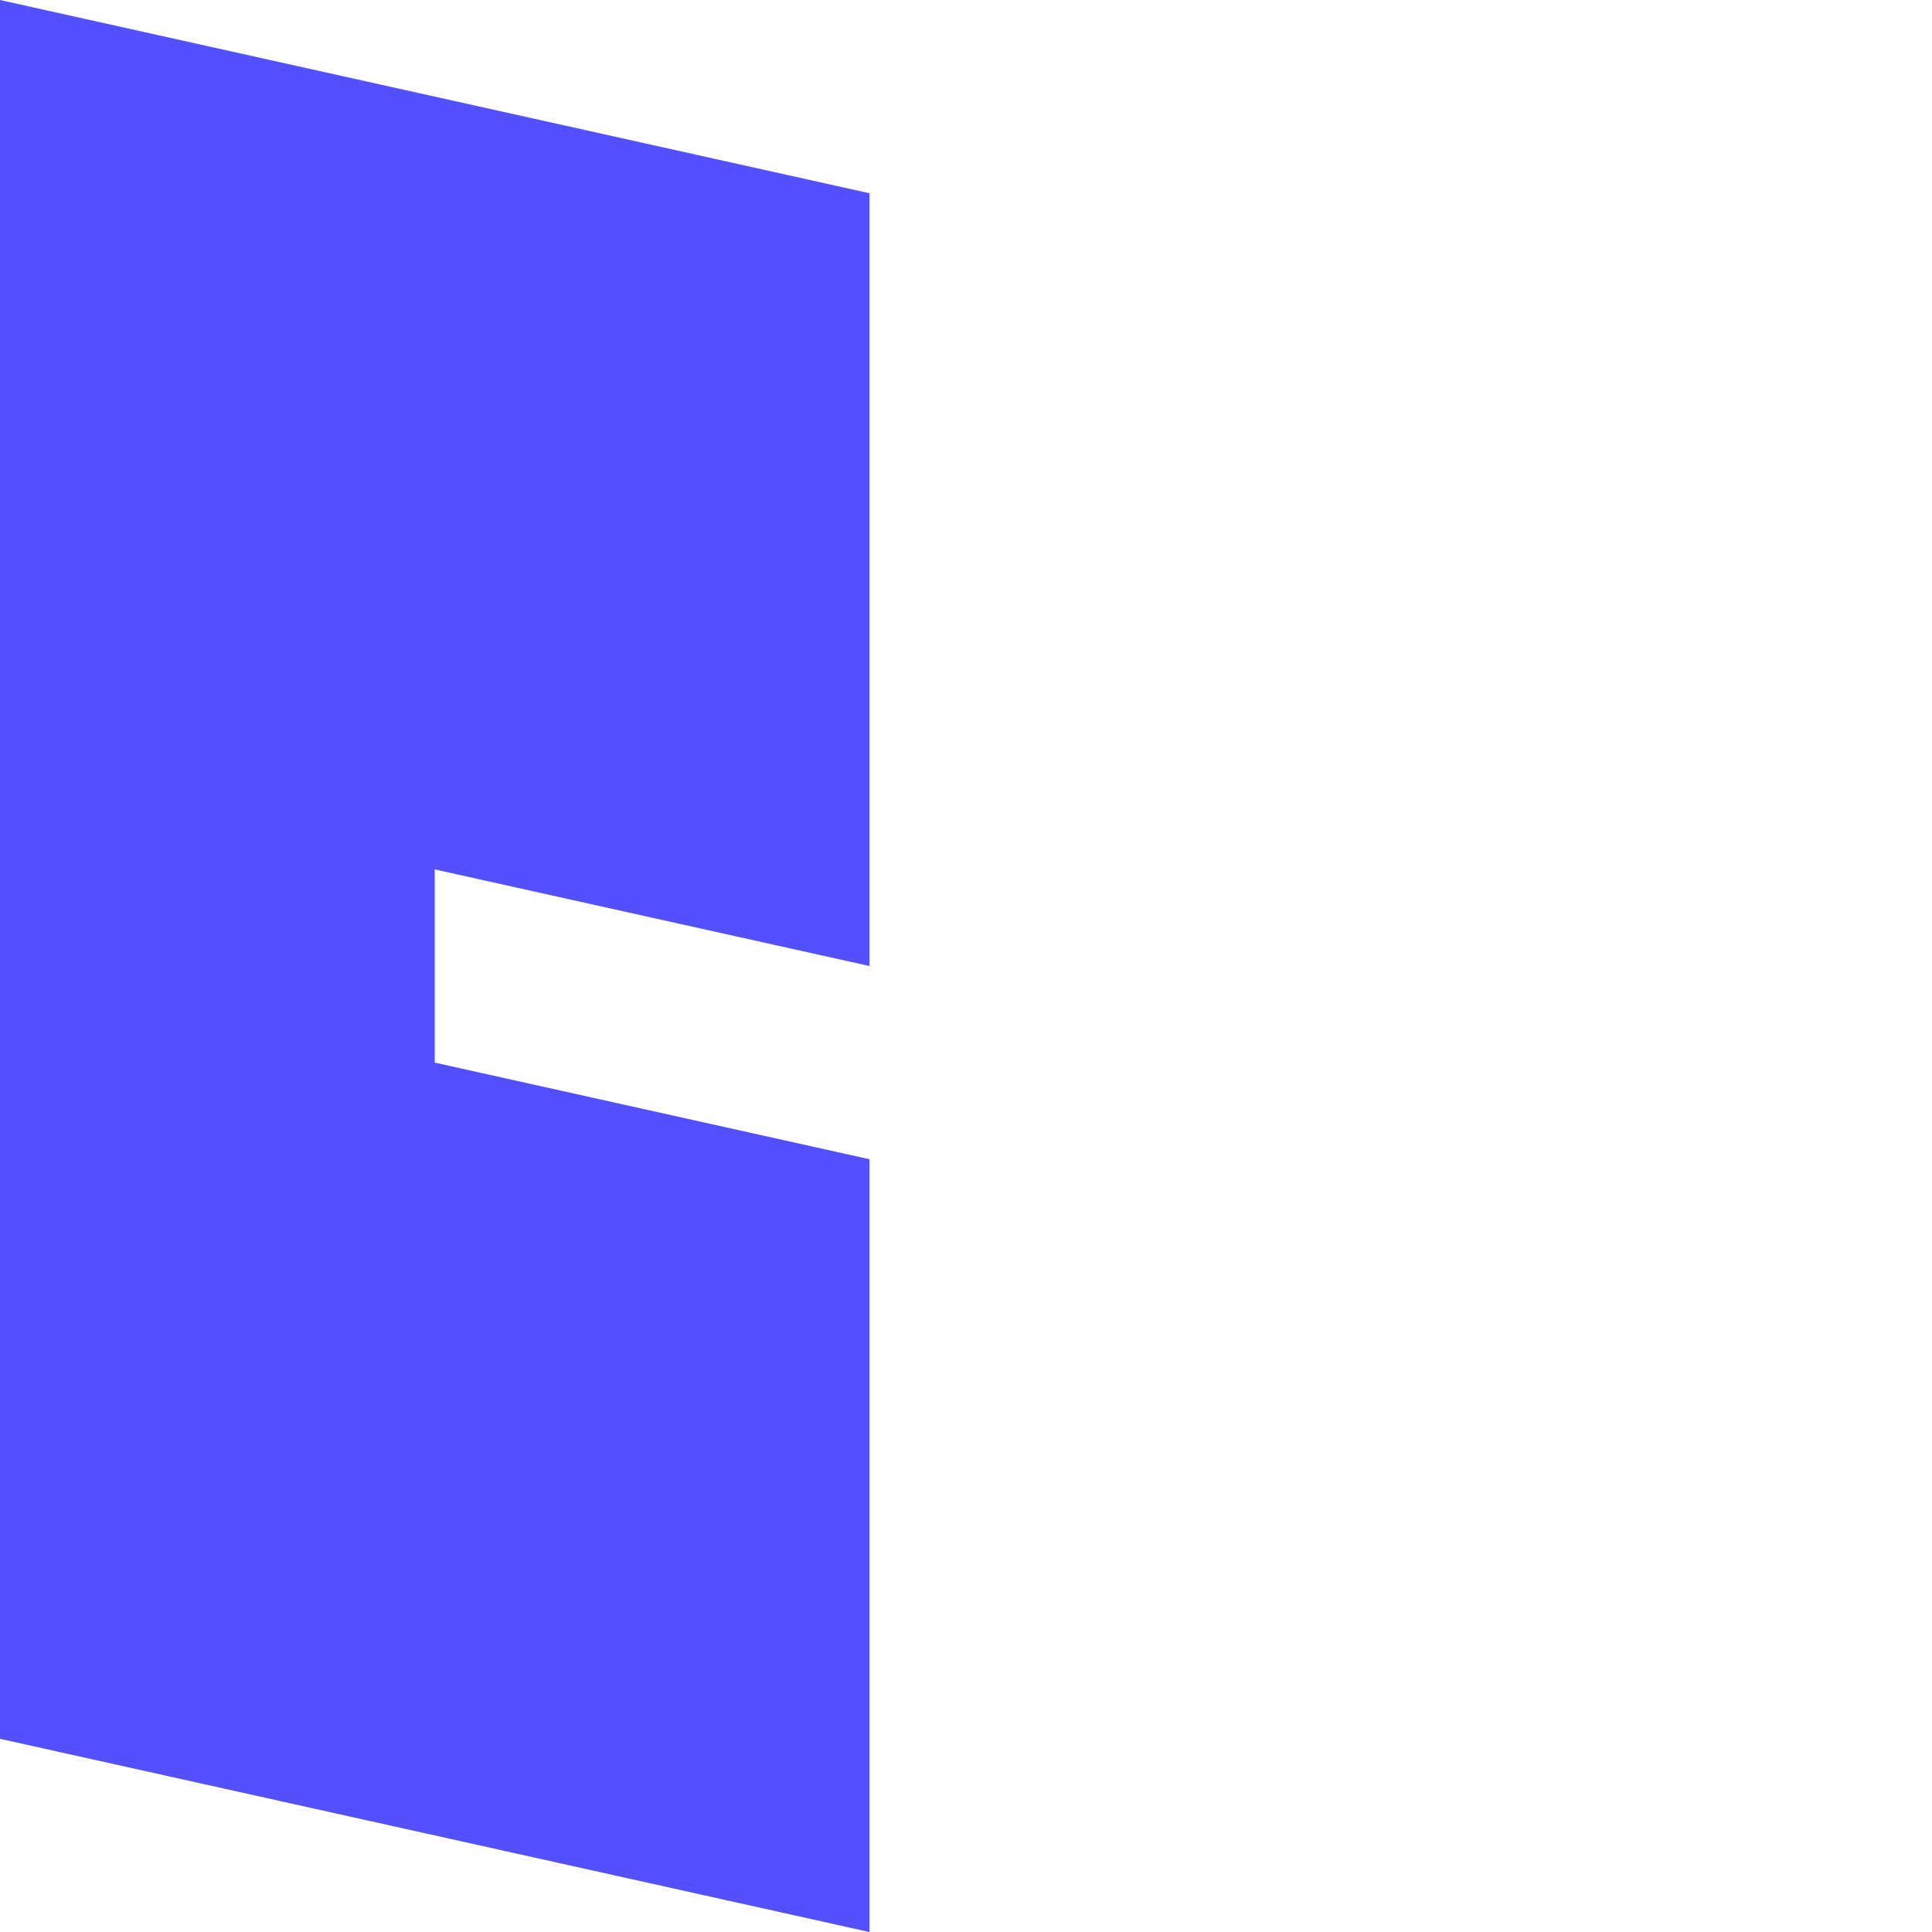
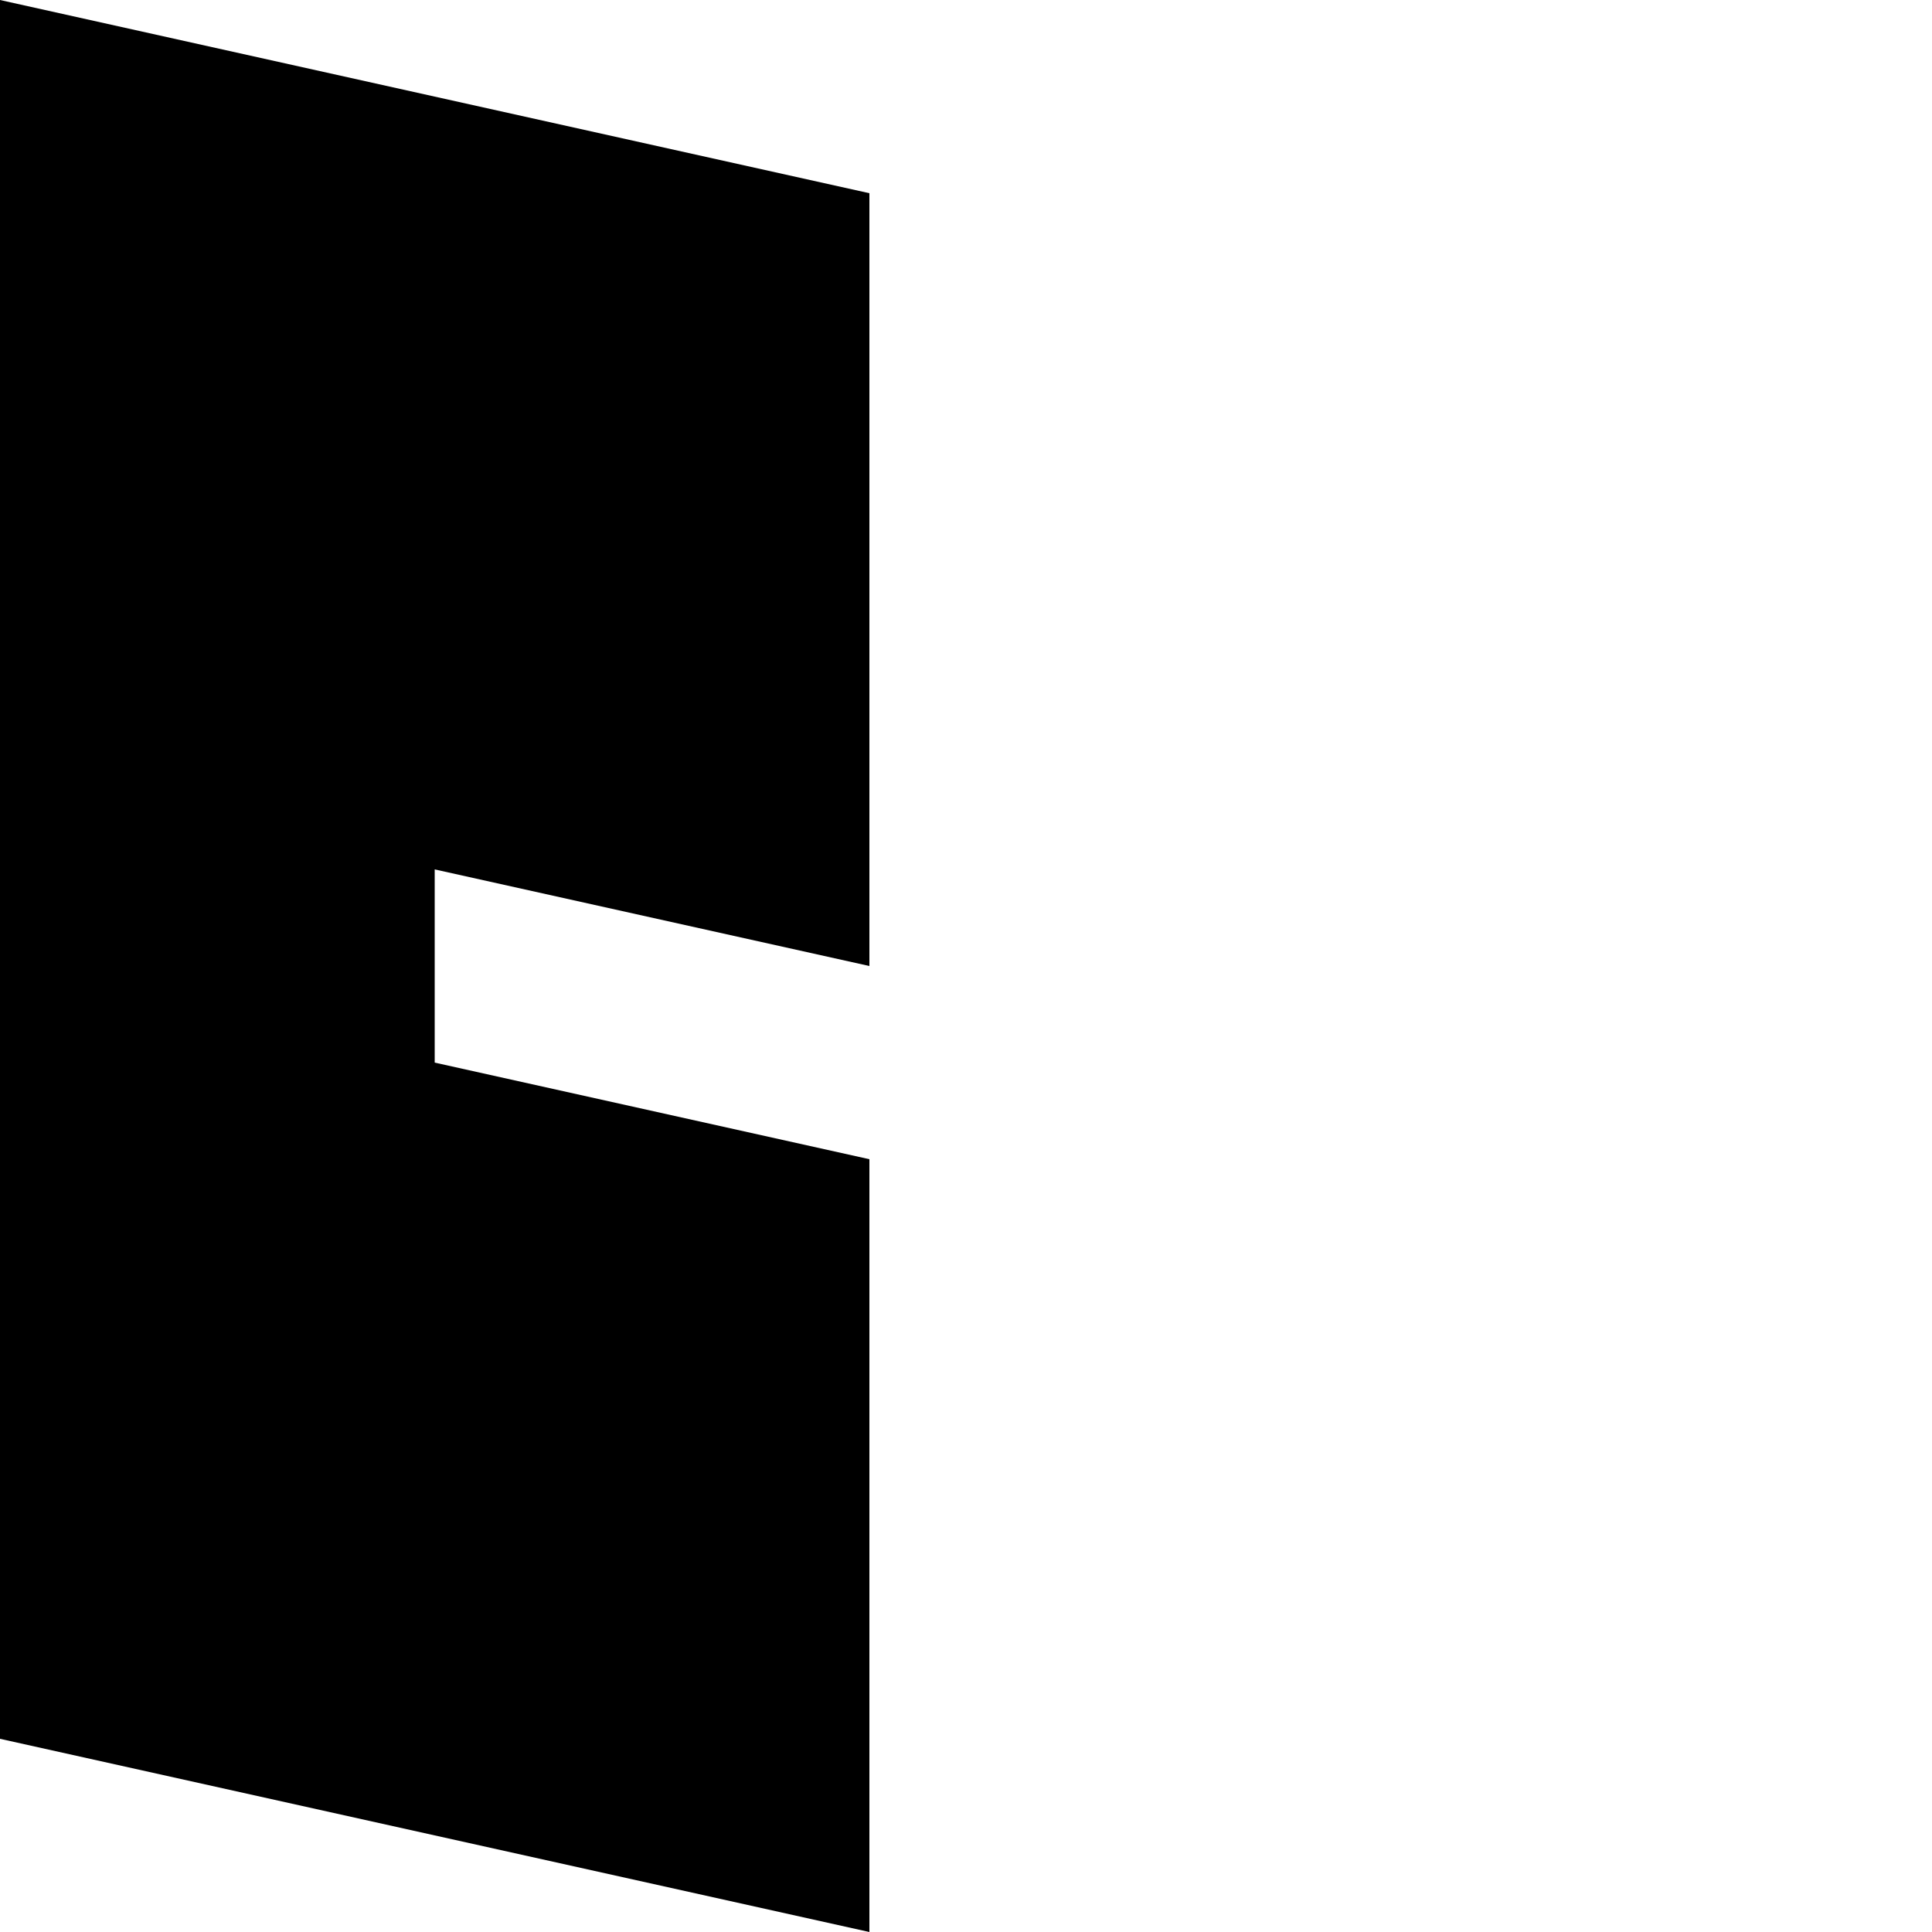
- <svg xmlns="http://www.w3.org/2000/svg" fill="#5250ff" viewBox="0 0 100 100">
+ <svg xmlns="http://www.w3.org/2000/svg" fill="oklch(55% 0.25 275)" viewBox="0 0 100 100">
  <path style="" d="M 0 0 L 45 10 L 45 50 L 22.5 45 L 22.5 55 L 45 60 L 45 100 L 0 90 L 0 0 Z" />
  <path style="stroke-width: 1; transform-box: fill-box; transform-origin: 50% 50%;" d="M 55 100 L 100 90 L 100 50 L 55 60 L 55 50 L 100 40 L 100 0 L 55 10 L 55 100 Z" transform="matrix(-1, 0, 0, -1, 0.000008, 0.000005)" />
</svg>
